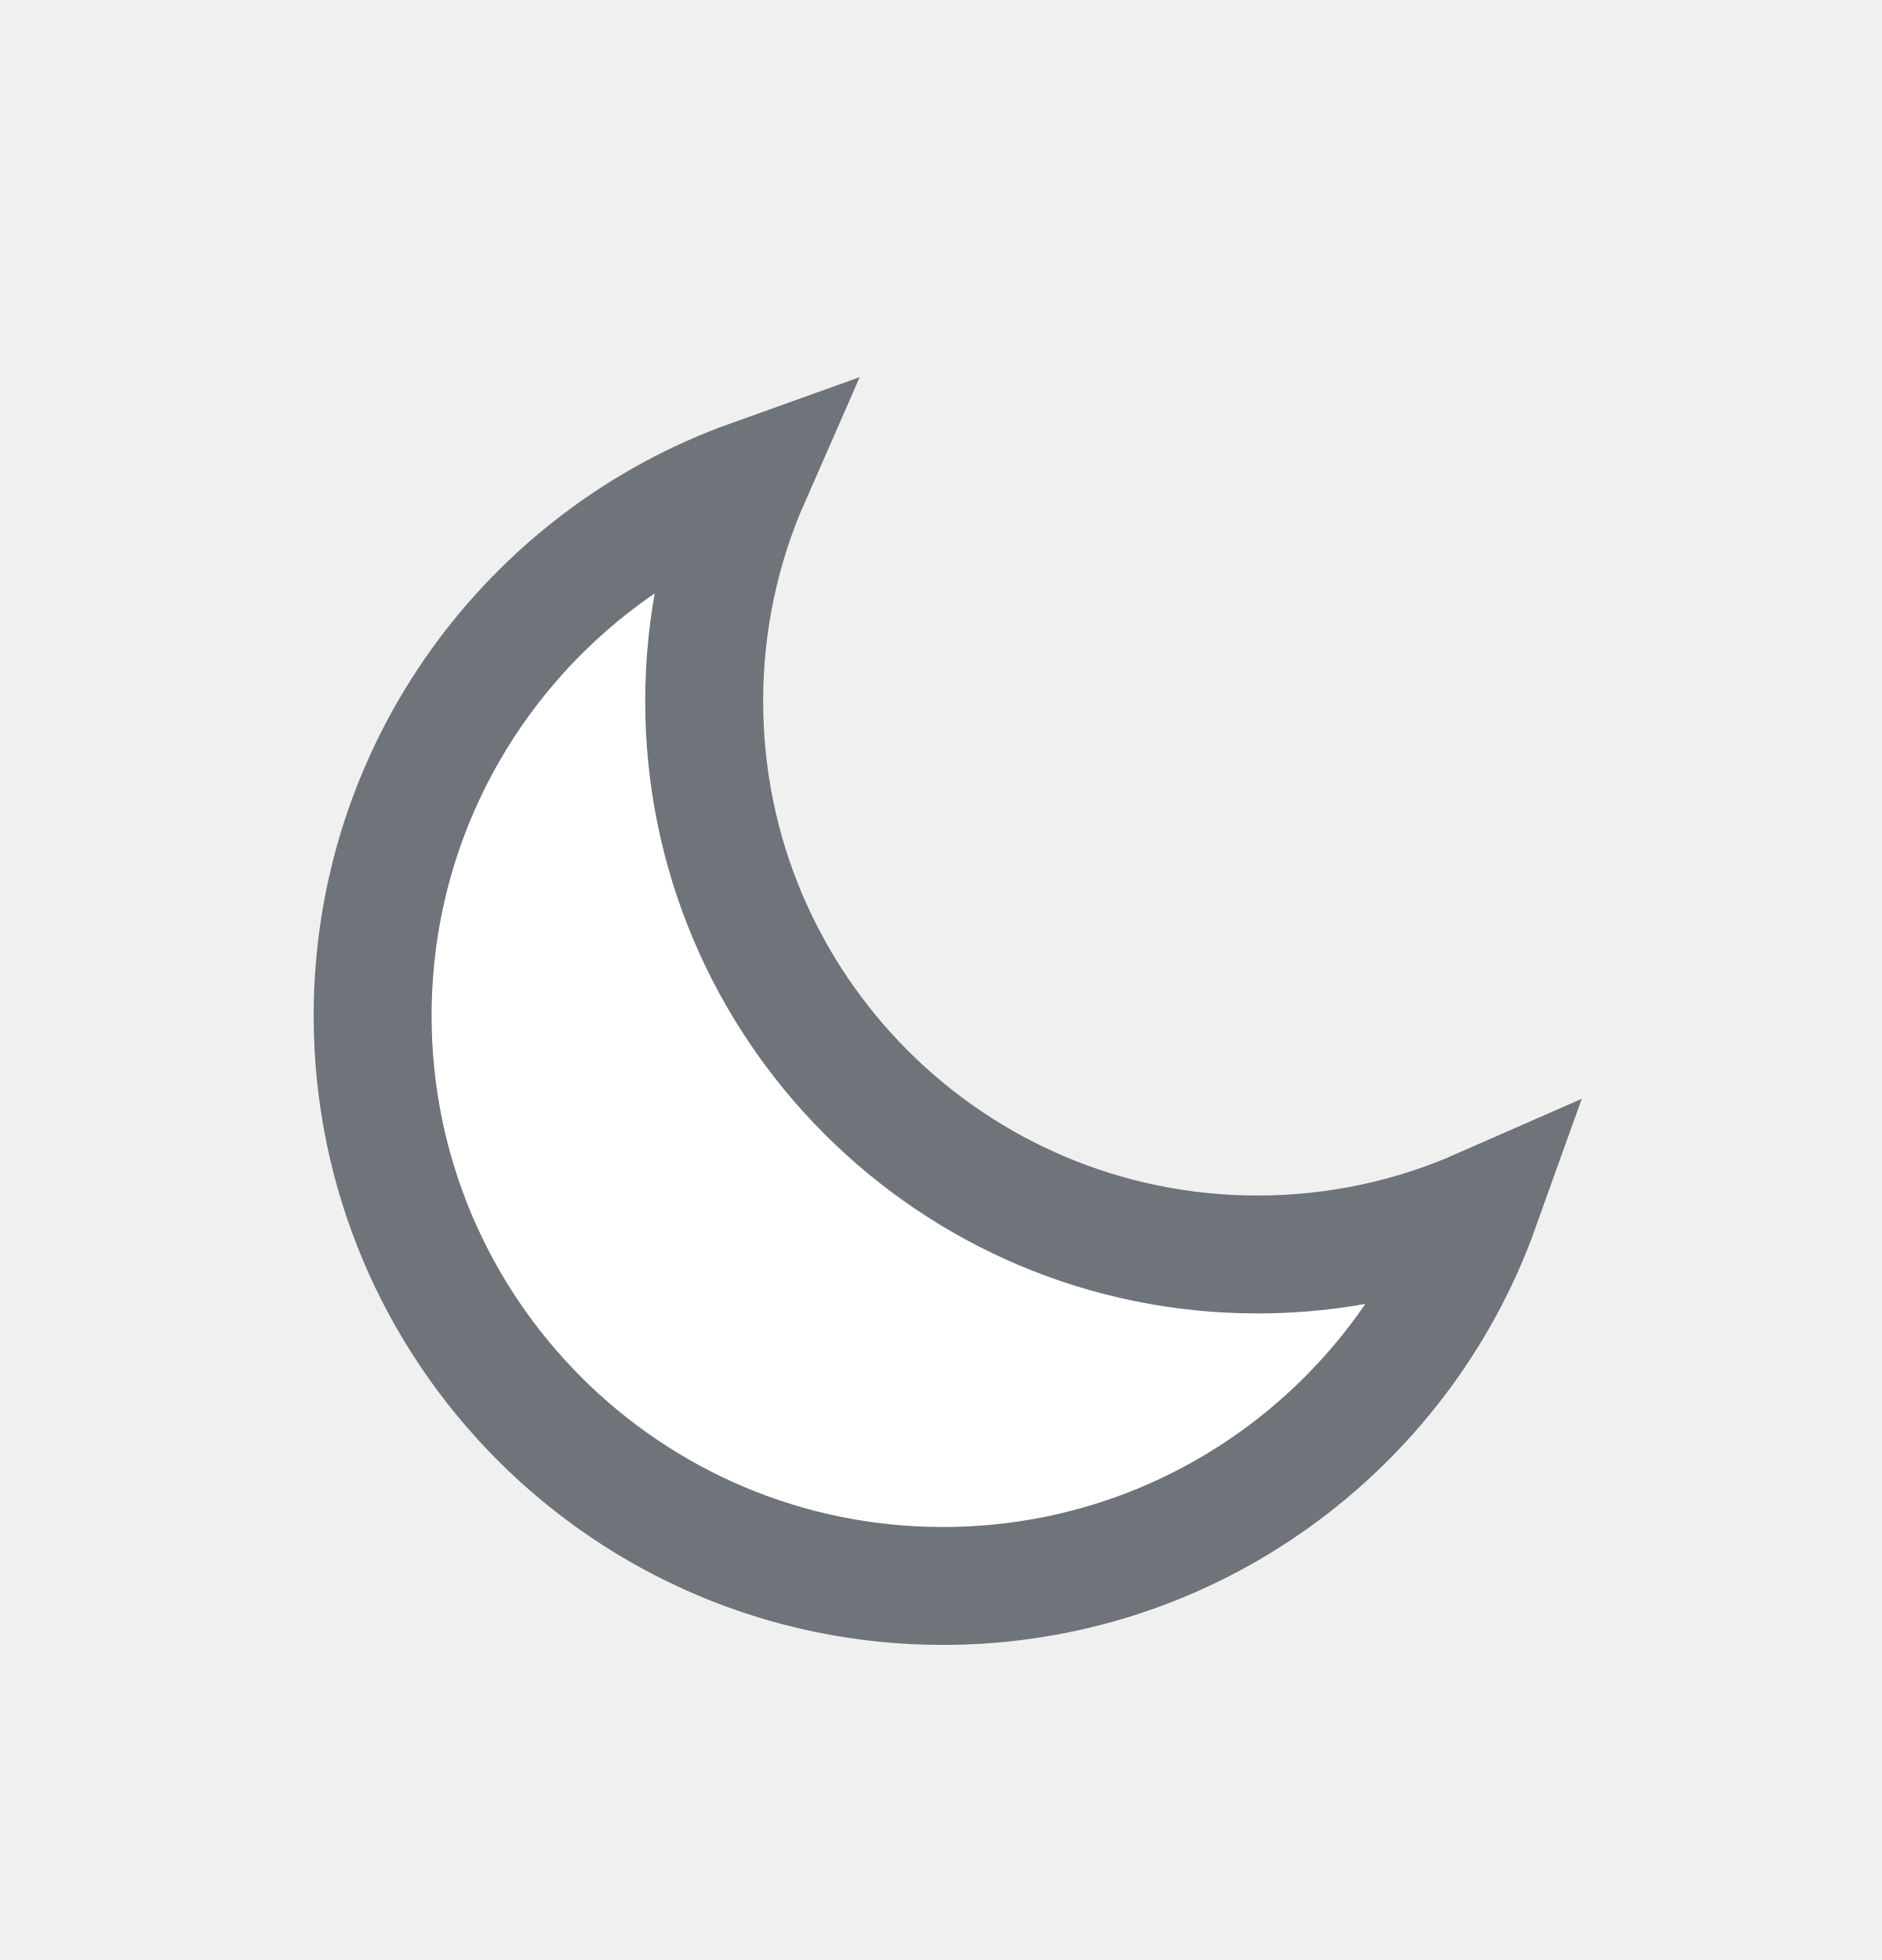
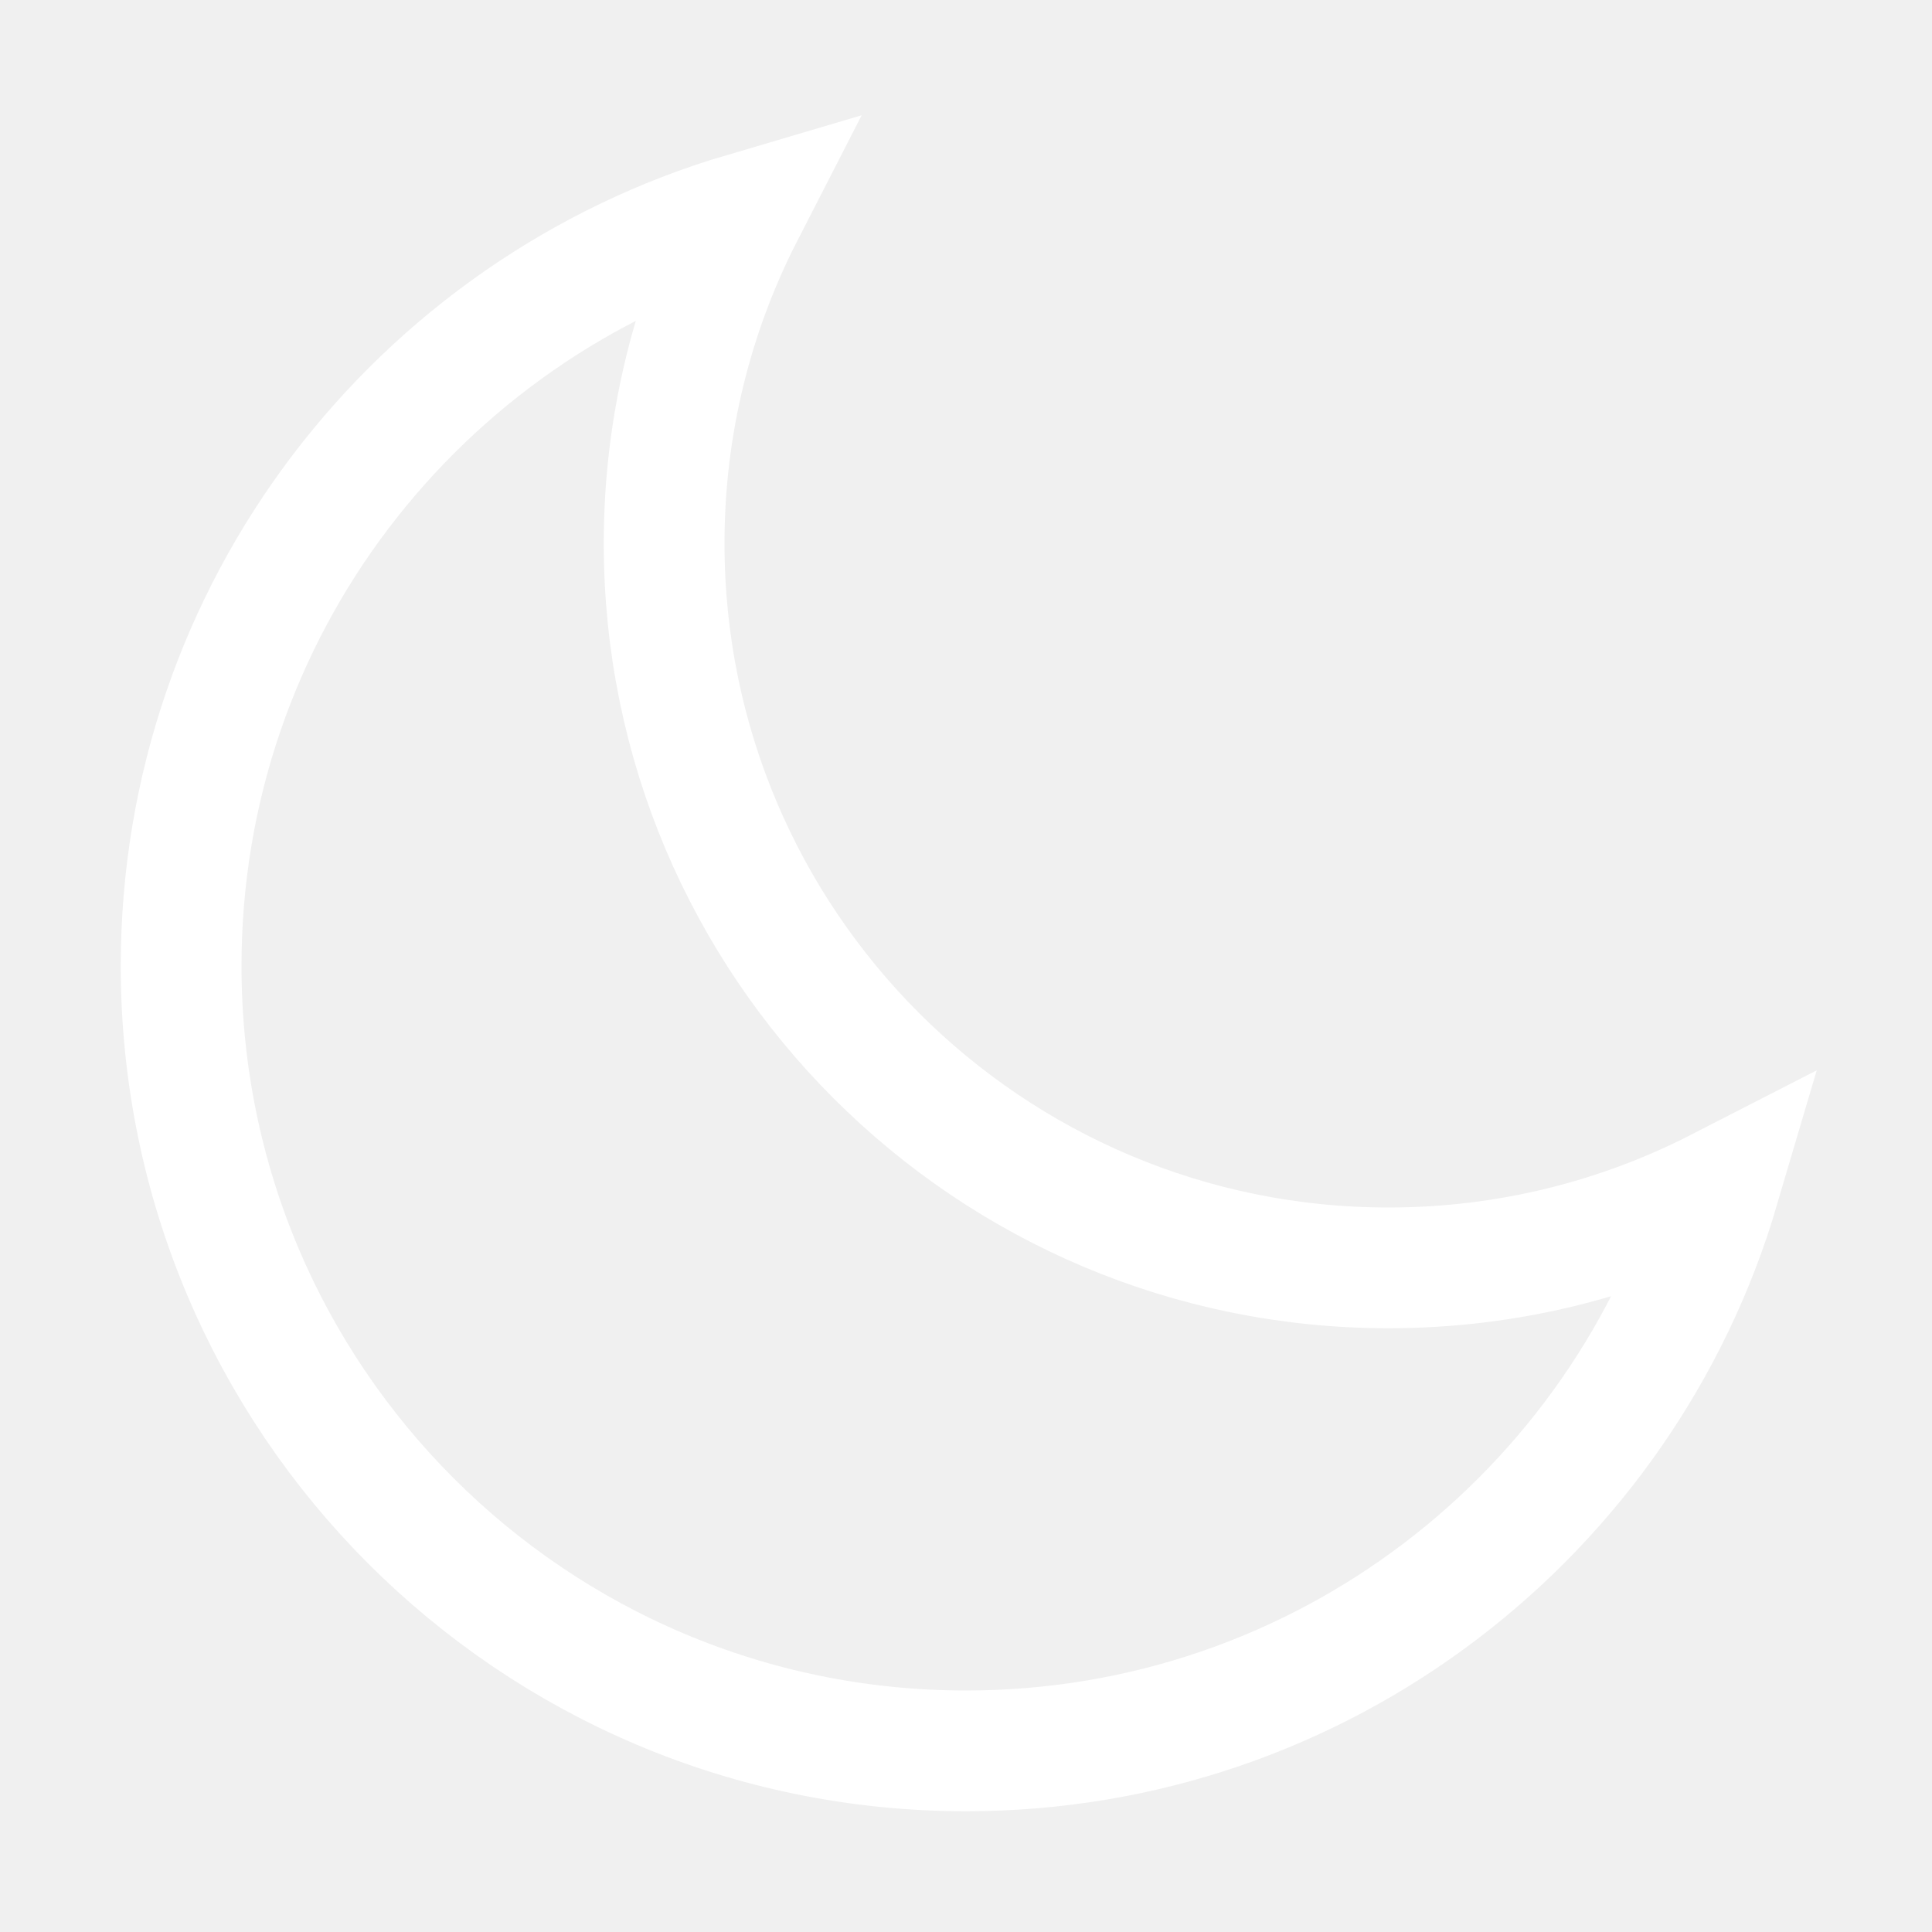
- <svg xmlns="http://www.w3.org/2000/svg" width="24" height="25" viewBox="0 0 24 25" fill="white">
-   <path d="M16.037 16.001C17.045 16.001 18.005 15.789 18.874 15.407C17.868 18.217 15.181 20.229 12.024 20.229C8.008 20.229 4.752 16.973 4.752 12.956C4.752 9.8 6.763 7.113 9.573 6.107C9.192 6.975 8.98 7.935 8.98 8.944C8.98 12.841 12.139 16.001 16.037 16.001Z" stroke="#6F737A" stroke-width="1.504" />
+ <svg xmlns="http://www.w3.org/2000/svg" width="16" height="16" viewBox="0 0 16 16" fill="none">
+   <path d="M11.5 10.5C12.485 10.5 13.415 10.262 14.236 9.841C13.442 12.534 10.95 14.5 8 14.5C4.41 14.5 1.5 11.59 1.5 8C1.5 5.05 3.466 2.558 6.159 1.764C5.738 2.585 5.5 3.515 5.5 4.5C5.5 7.814 8.186 10.5 11.5 10.5Z" stroke="white" />
</svg>
